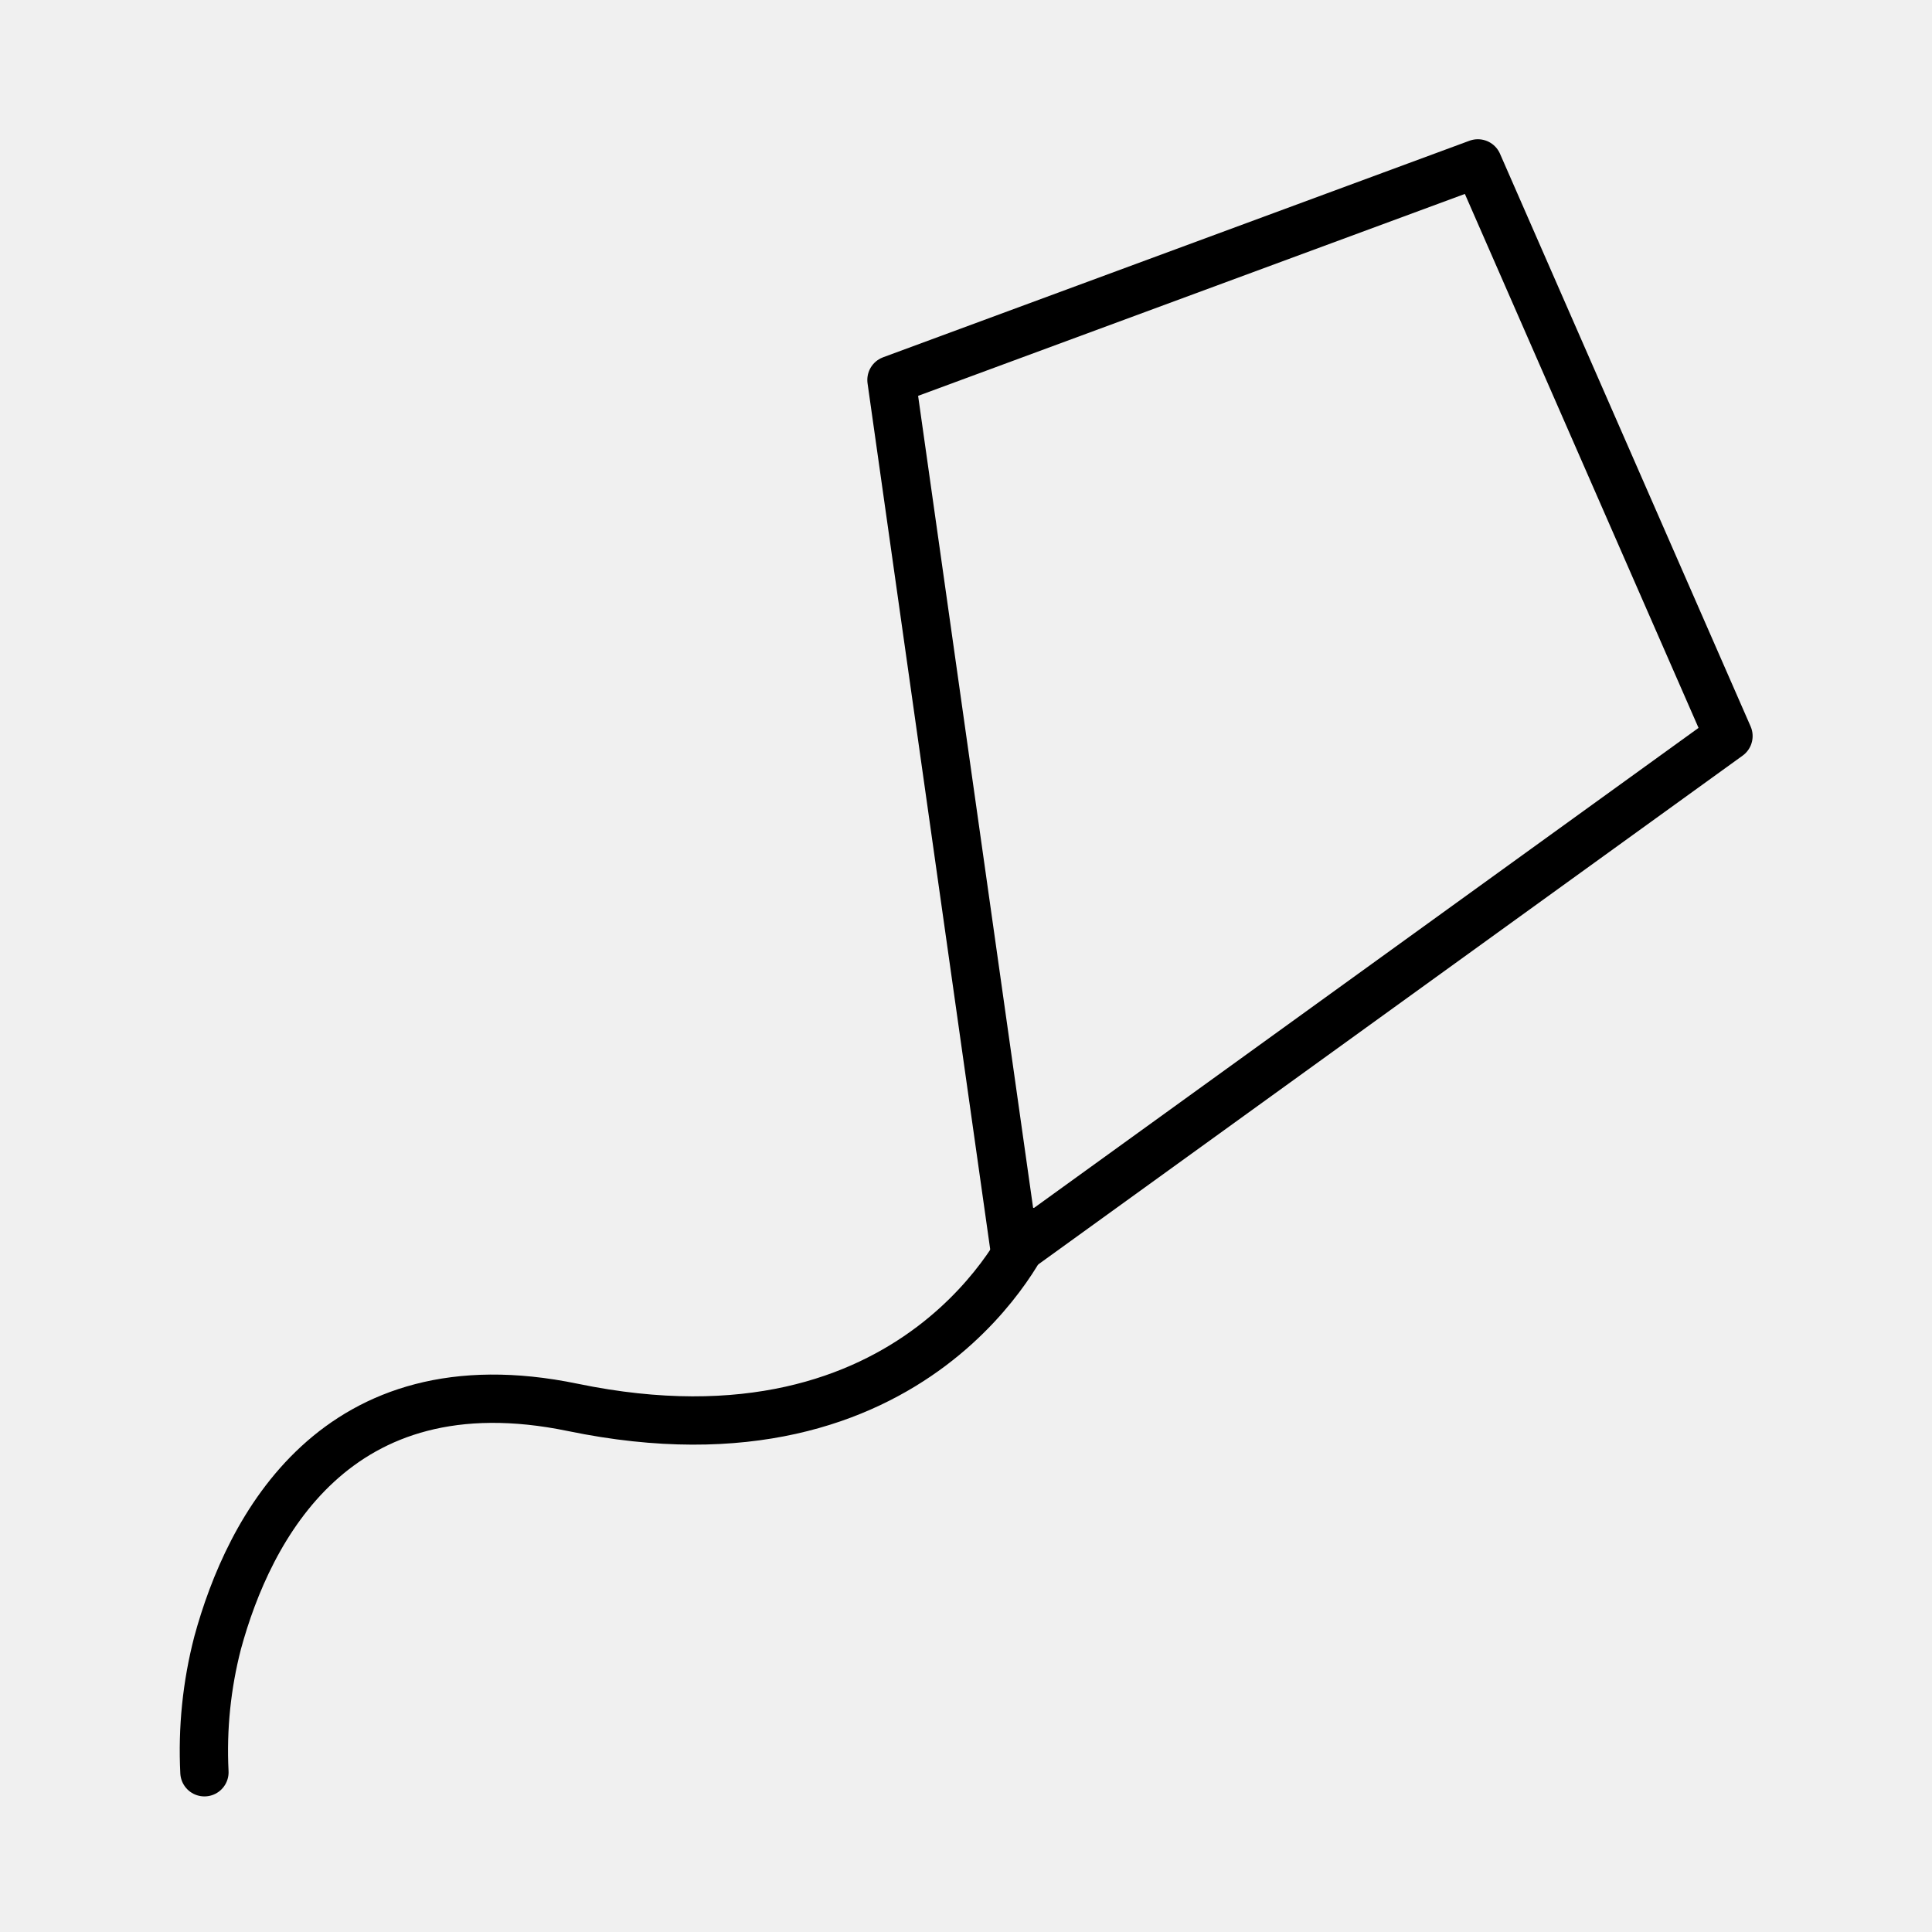
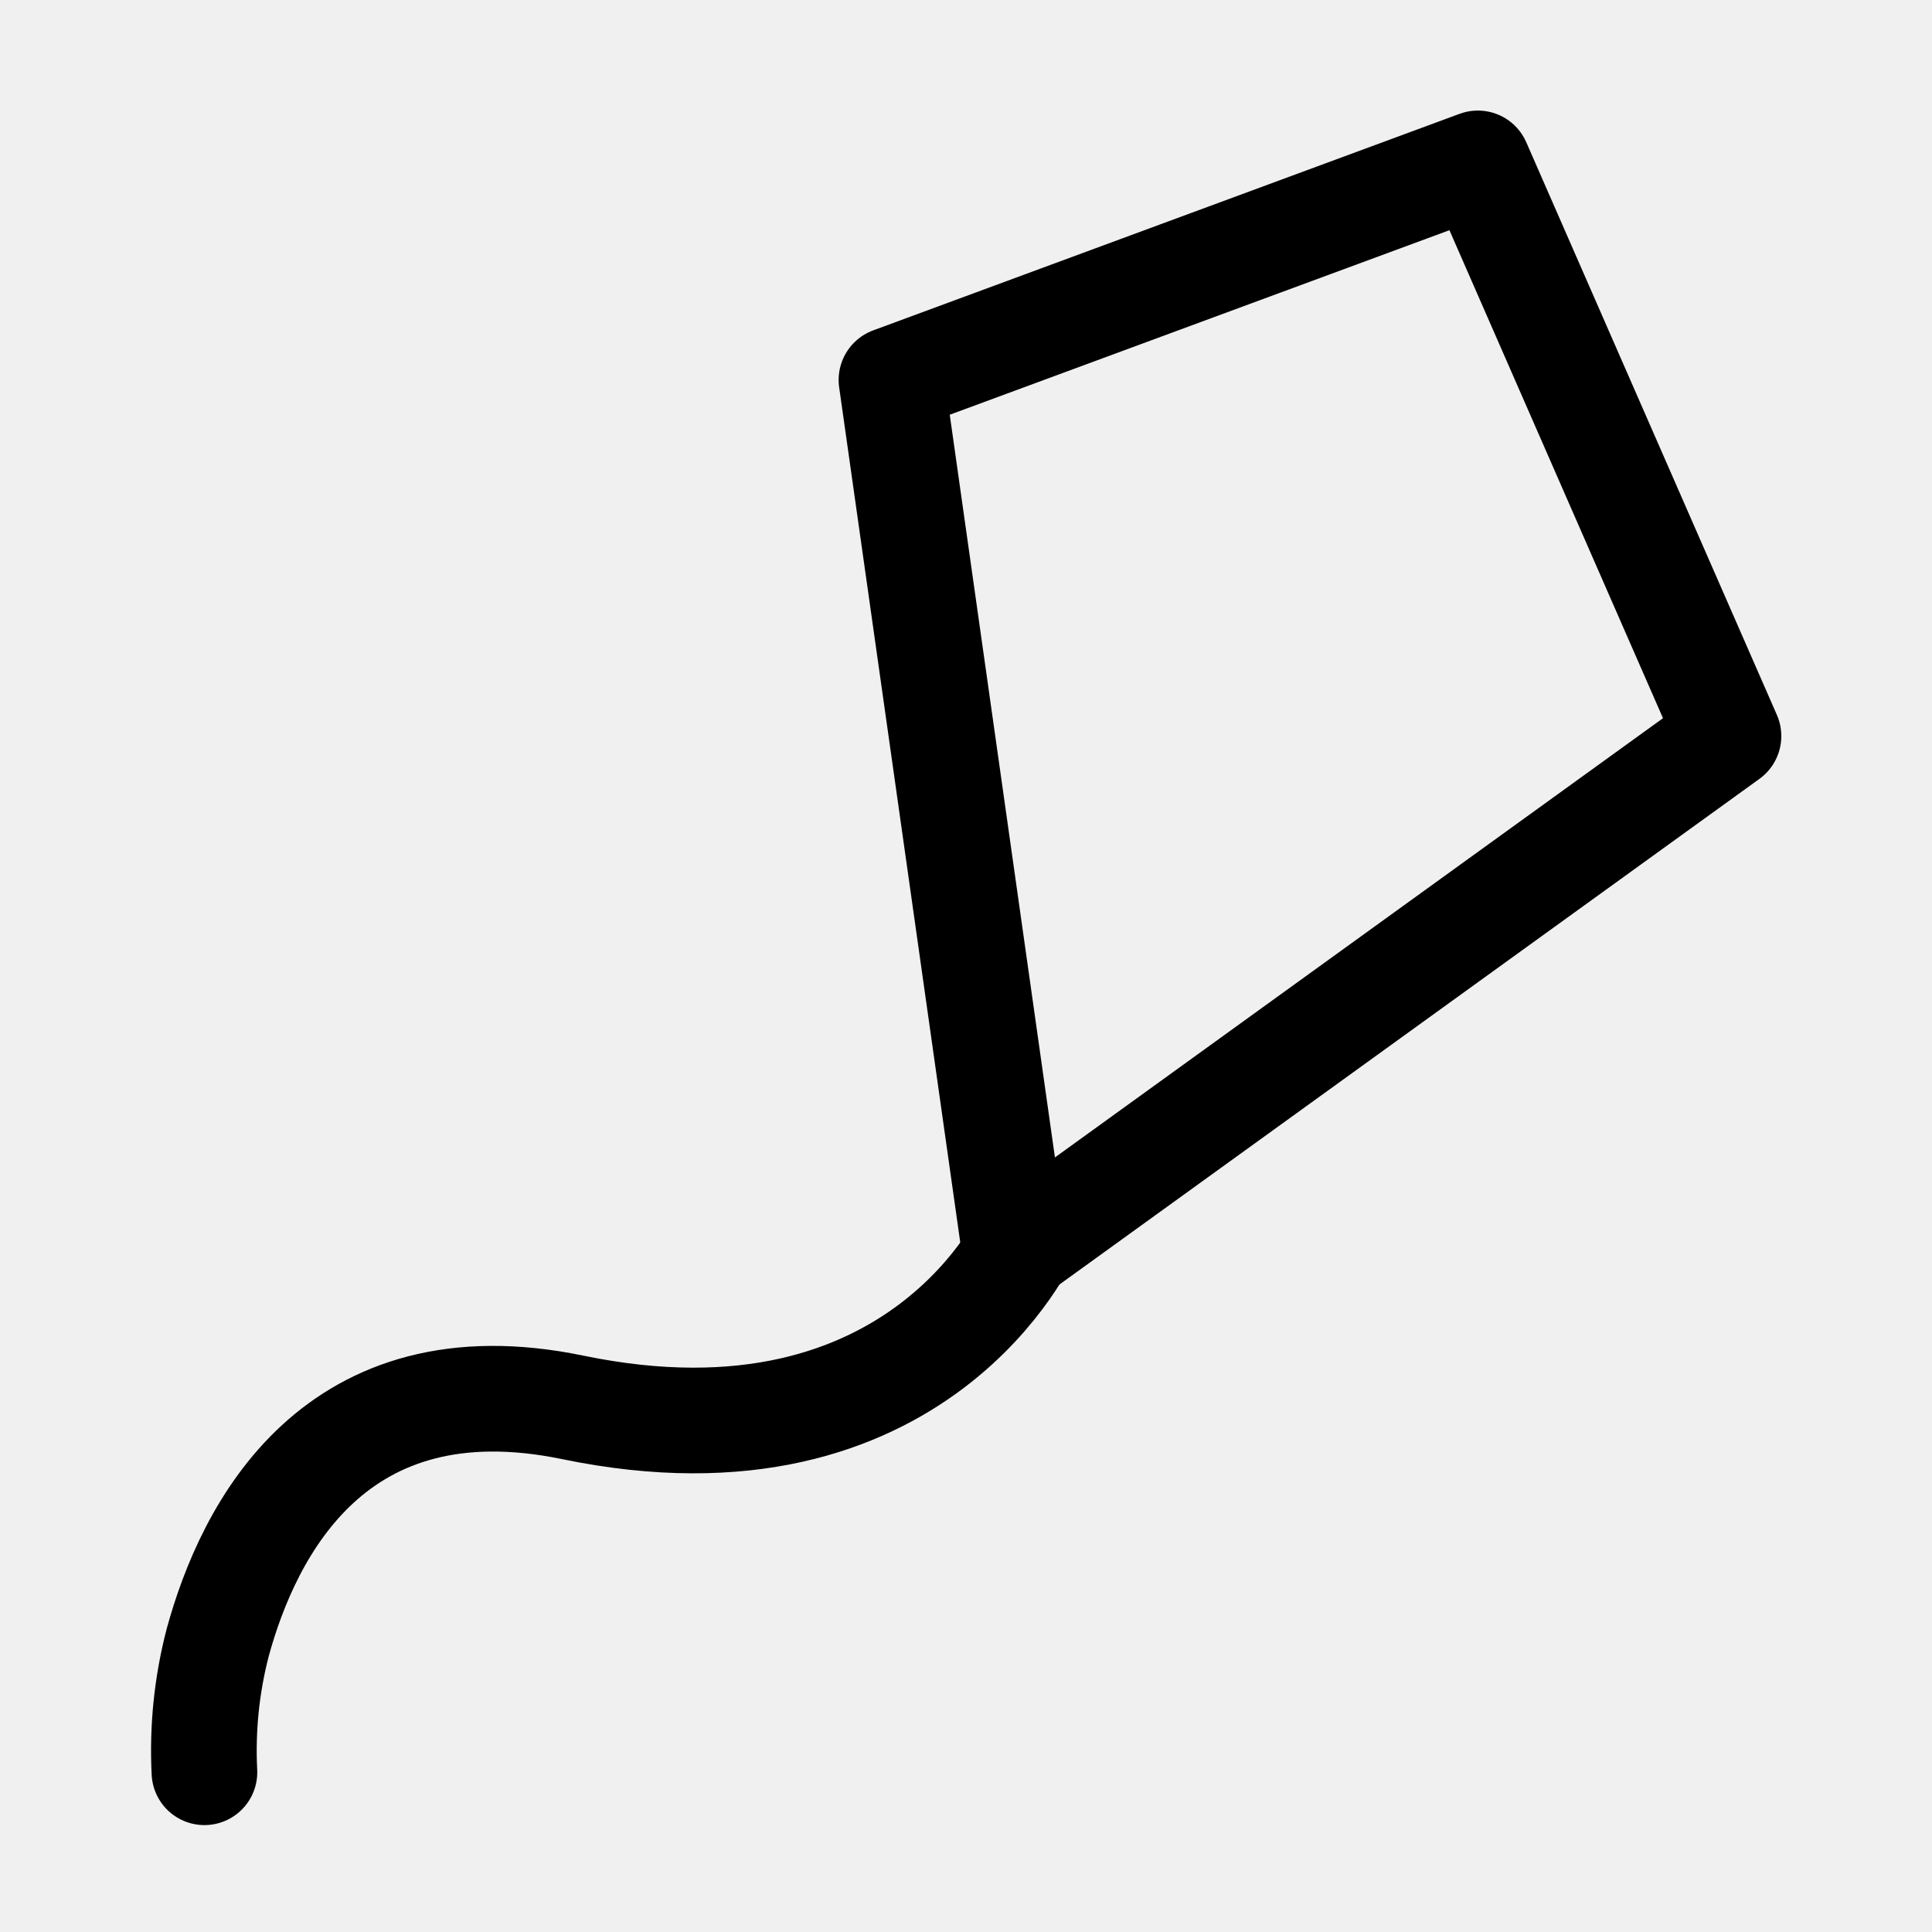
<svg xmlns="http://www.w3.org/2000/svg" width="128" height="128" viewBox="0 0 128 128" fill="none">
-   <path d="M67.24 82.916 59.062 25.172l38.85 -14.347 16.604 37.941z" stroke="white" stroke-width="3.2" stroke-linecap="round" stroke-linejoin="round" />
-   <path d="M68.145 81.588s-7.152 16.424 -30.198 11.655c-15.749 -3.258 -21.478 8.08 -23.526 15.587a28.48 28.48 0 0 0 -0.877 8.587" stroke-width="3.2" stroke-linecap="round" stroke-linejoin="round" />
+   <path d="M67.24 82.916 59.062 25.172l38.85 -14.347 16.604 37.941z" stroke="white" stroke-width="7" stroke-linecap="round" stroke-linejoin="round" />
+   <path d="M68.145 81.588s-7.152 16.424 -30.198 11.655c-15.749 -3.258 -21.478 8.08 -23.526 15.587a28.48 28.48 0 0 0 -0.877 8.587" stroke-width="7" stroke-linecap="round" stroke-linejoin="round" />
  <style>
        path { stroke: #000; }
        @media (prefers-color-scheme: dark) {
            path { stroke: #FFF; }
        }
    </style>
</svg>
